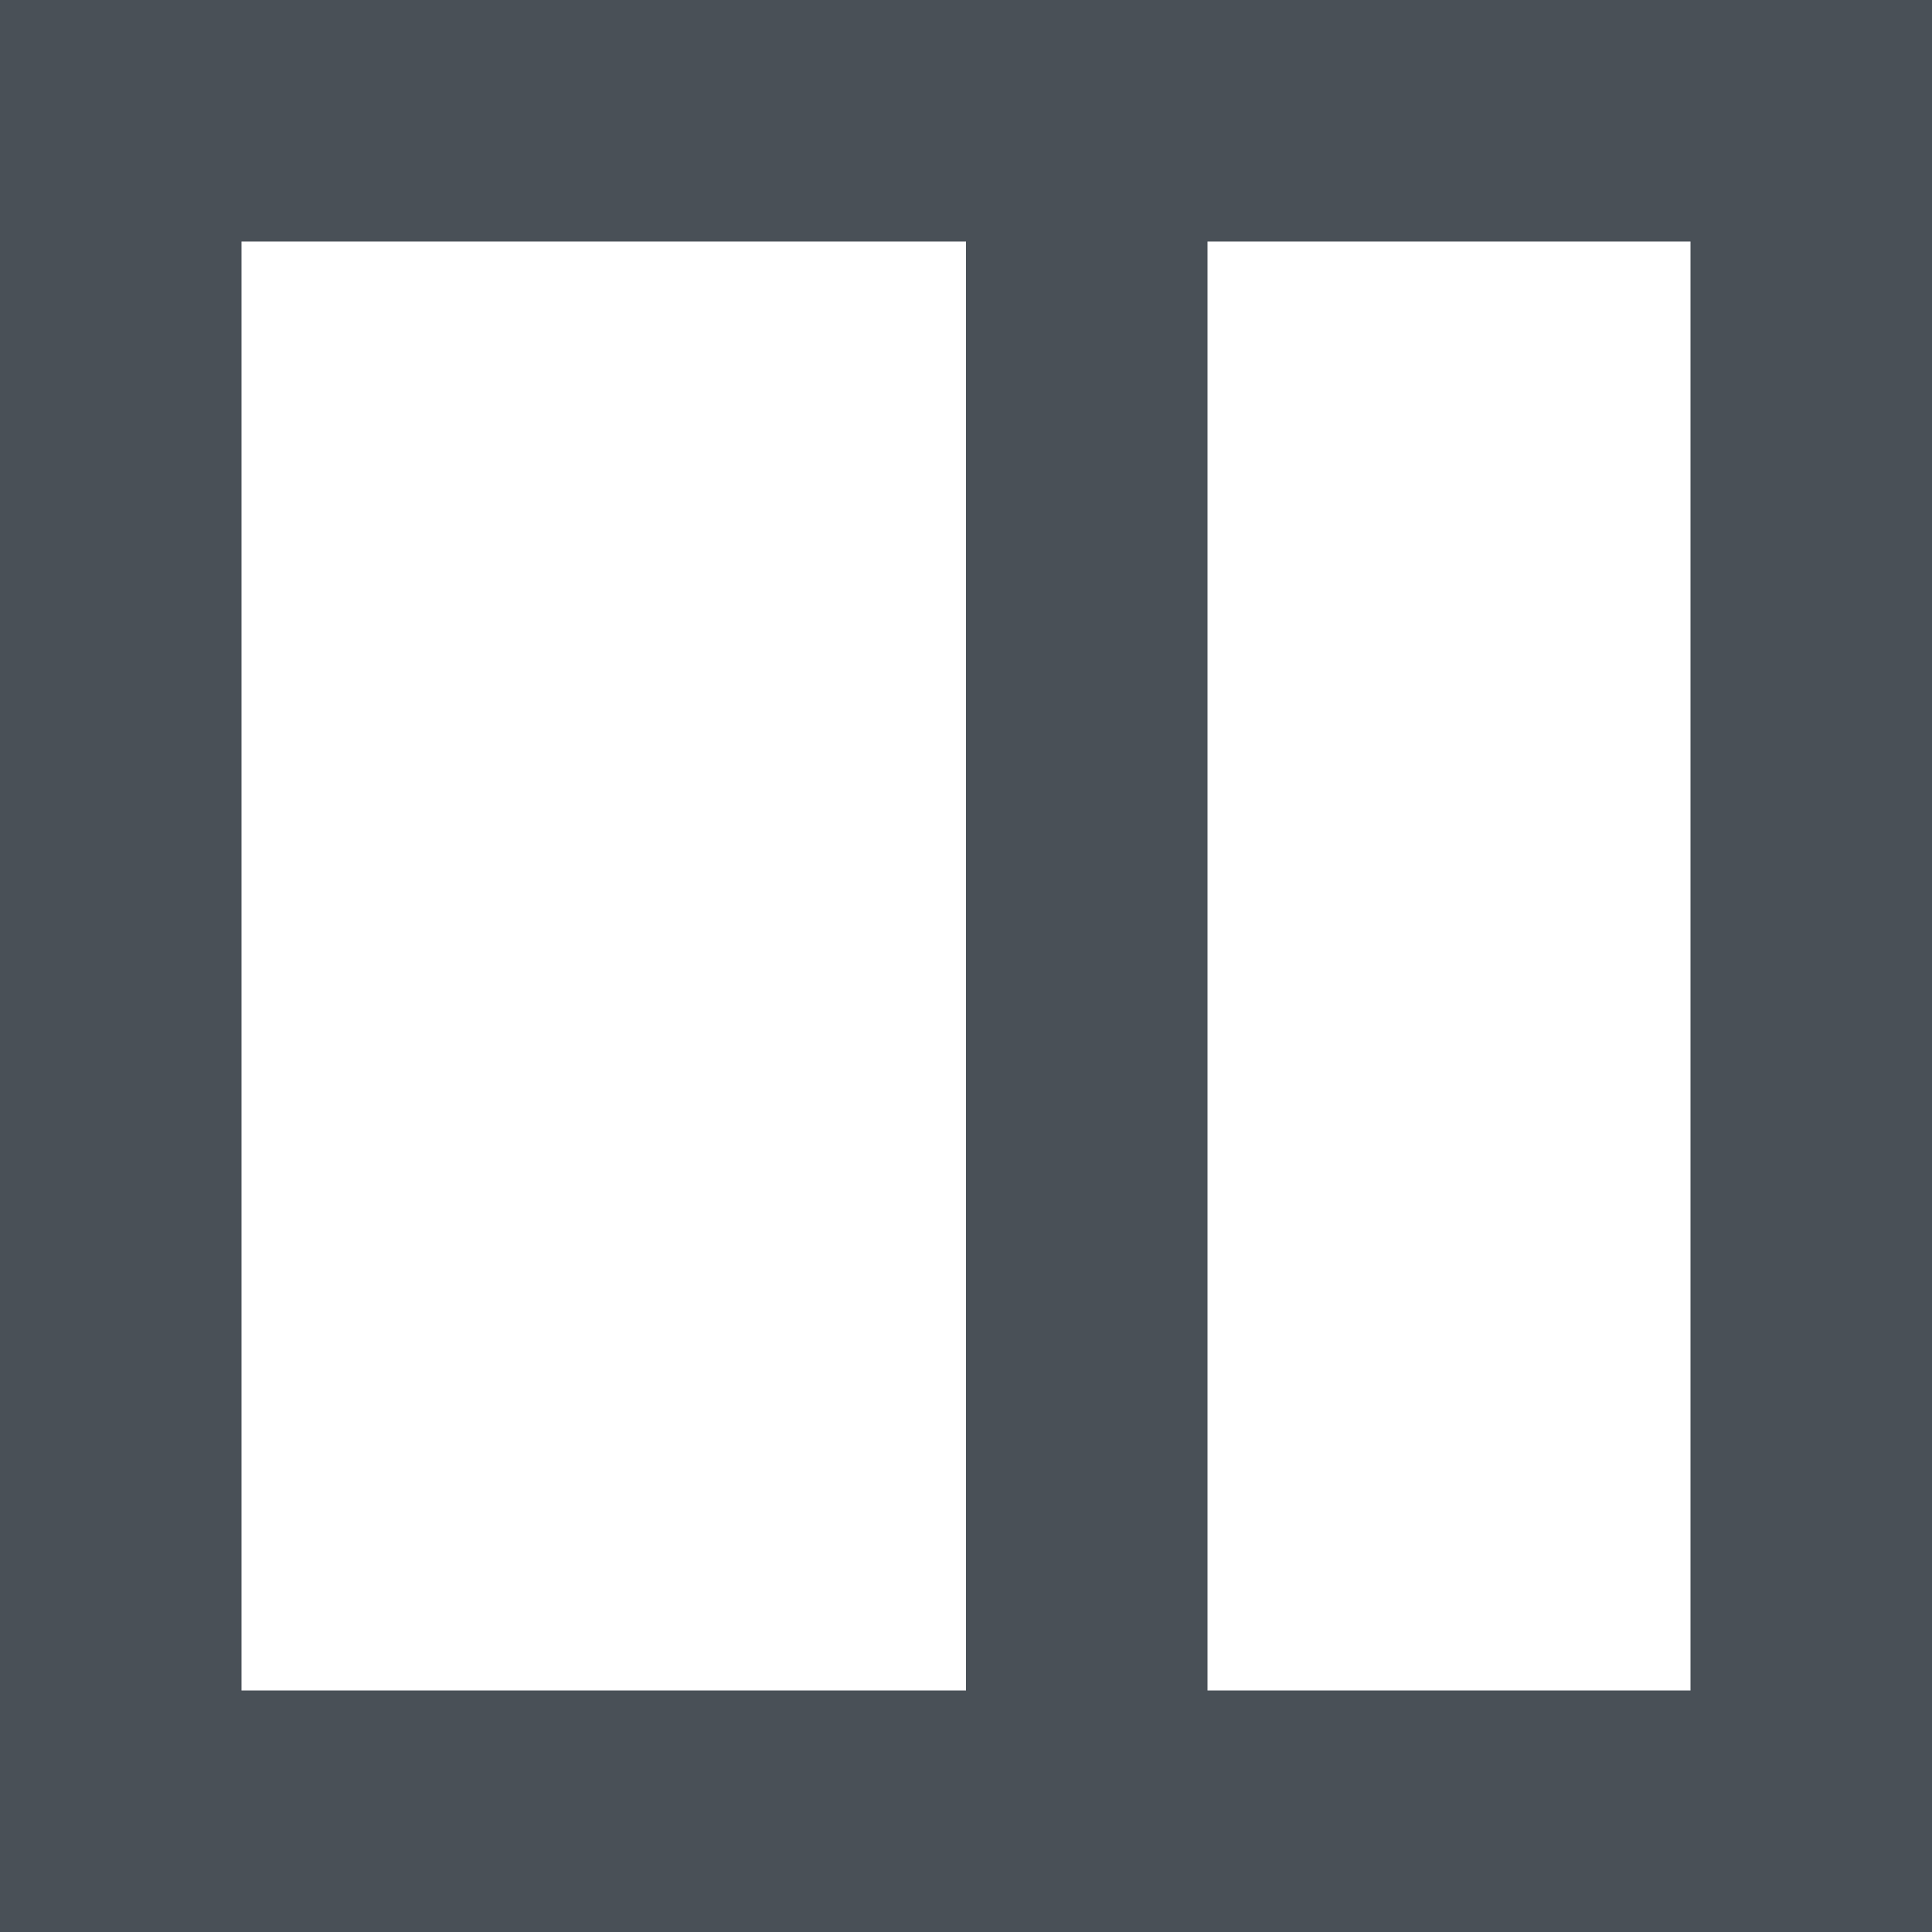
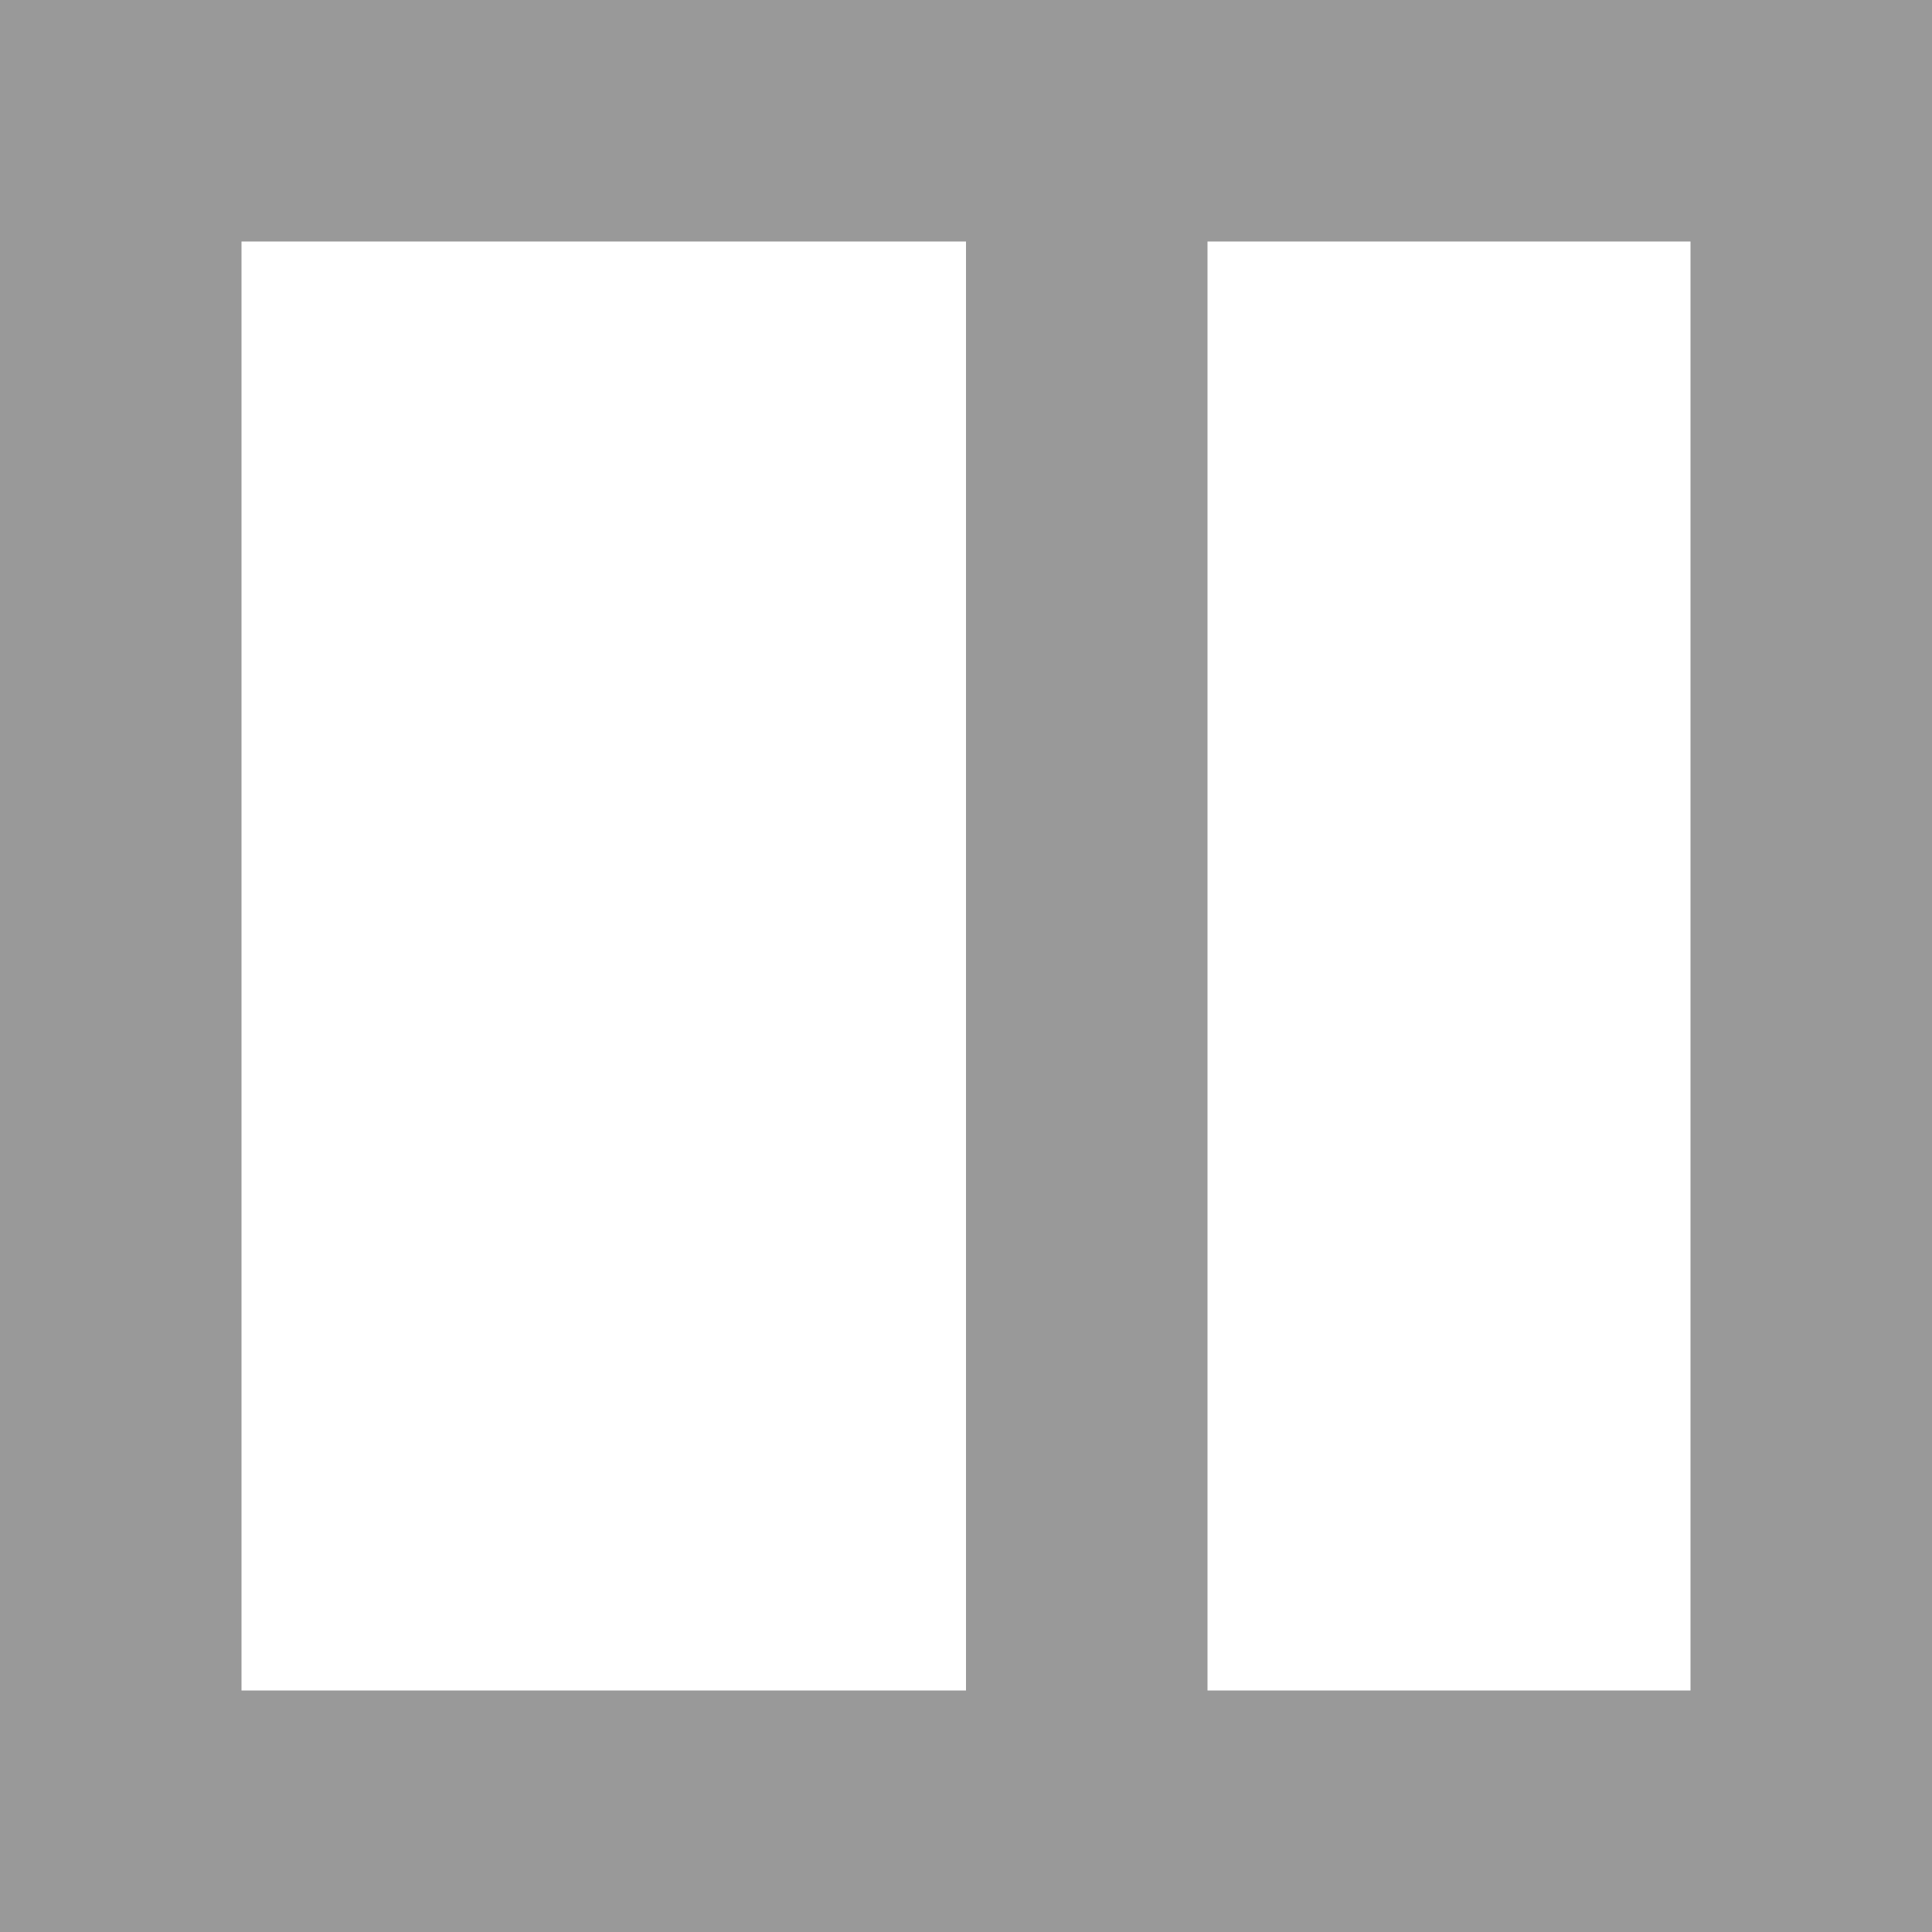
<svg xmlns="http://www.w3.org/2000/svg" version="1.1" x="0px" y="0px" width="16px" height="16px" viewBox="0 0 16 16" style="overflow:visible;enable-background:new 0 0 16 16;" xml:space="preserve" preserveAspectRatio="xMinYMid meet">
  <defs>
</defs>
-   <path style="fill:#495057;" d="M0,0v16h16V0H0z M2,14V2h6v12H2z M14,14h-4V2h4V14z" />
+   <path style="fill:#999999;" d="M0,0v16h16V0H0z M2,14V2h6v12H2z M14,14h-4V2h4V14z" />
</svg>
